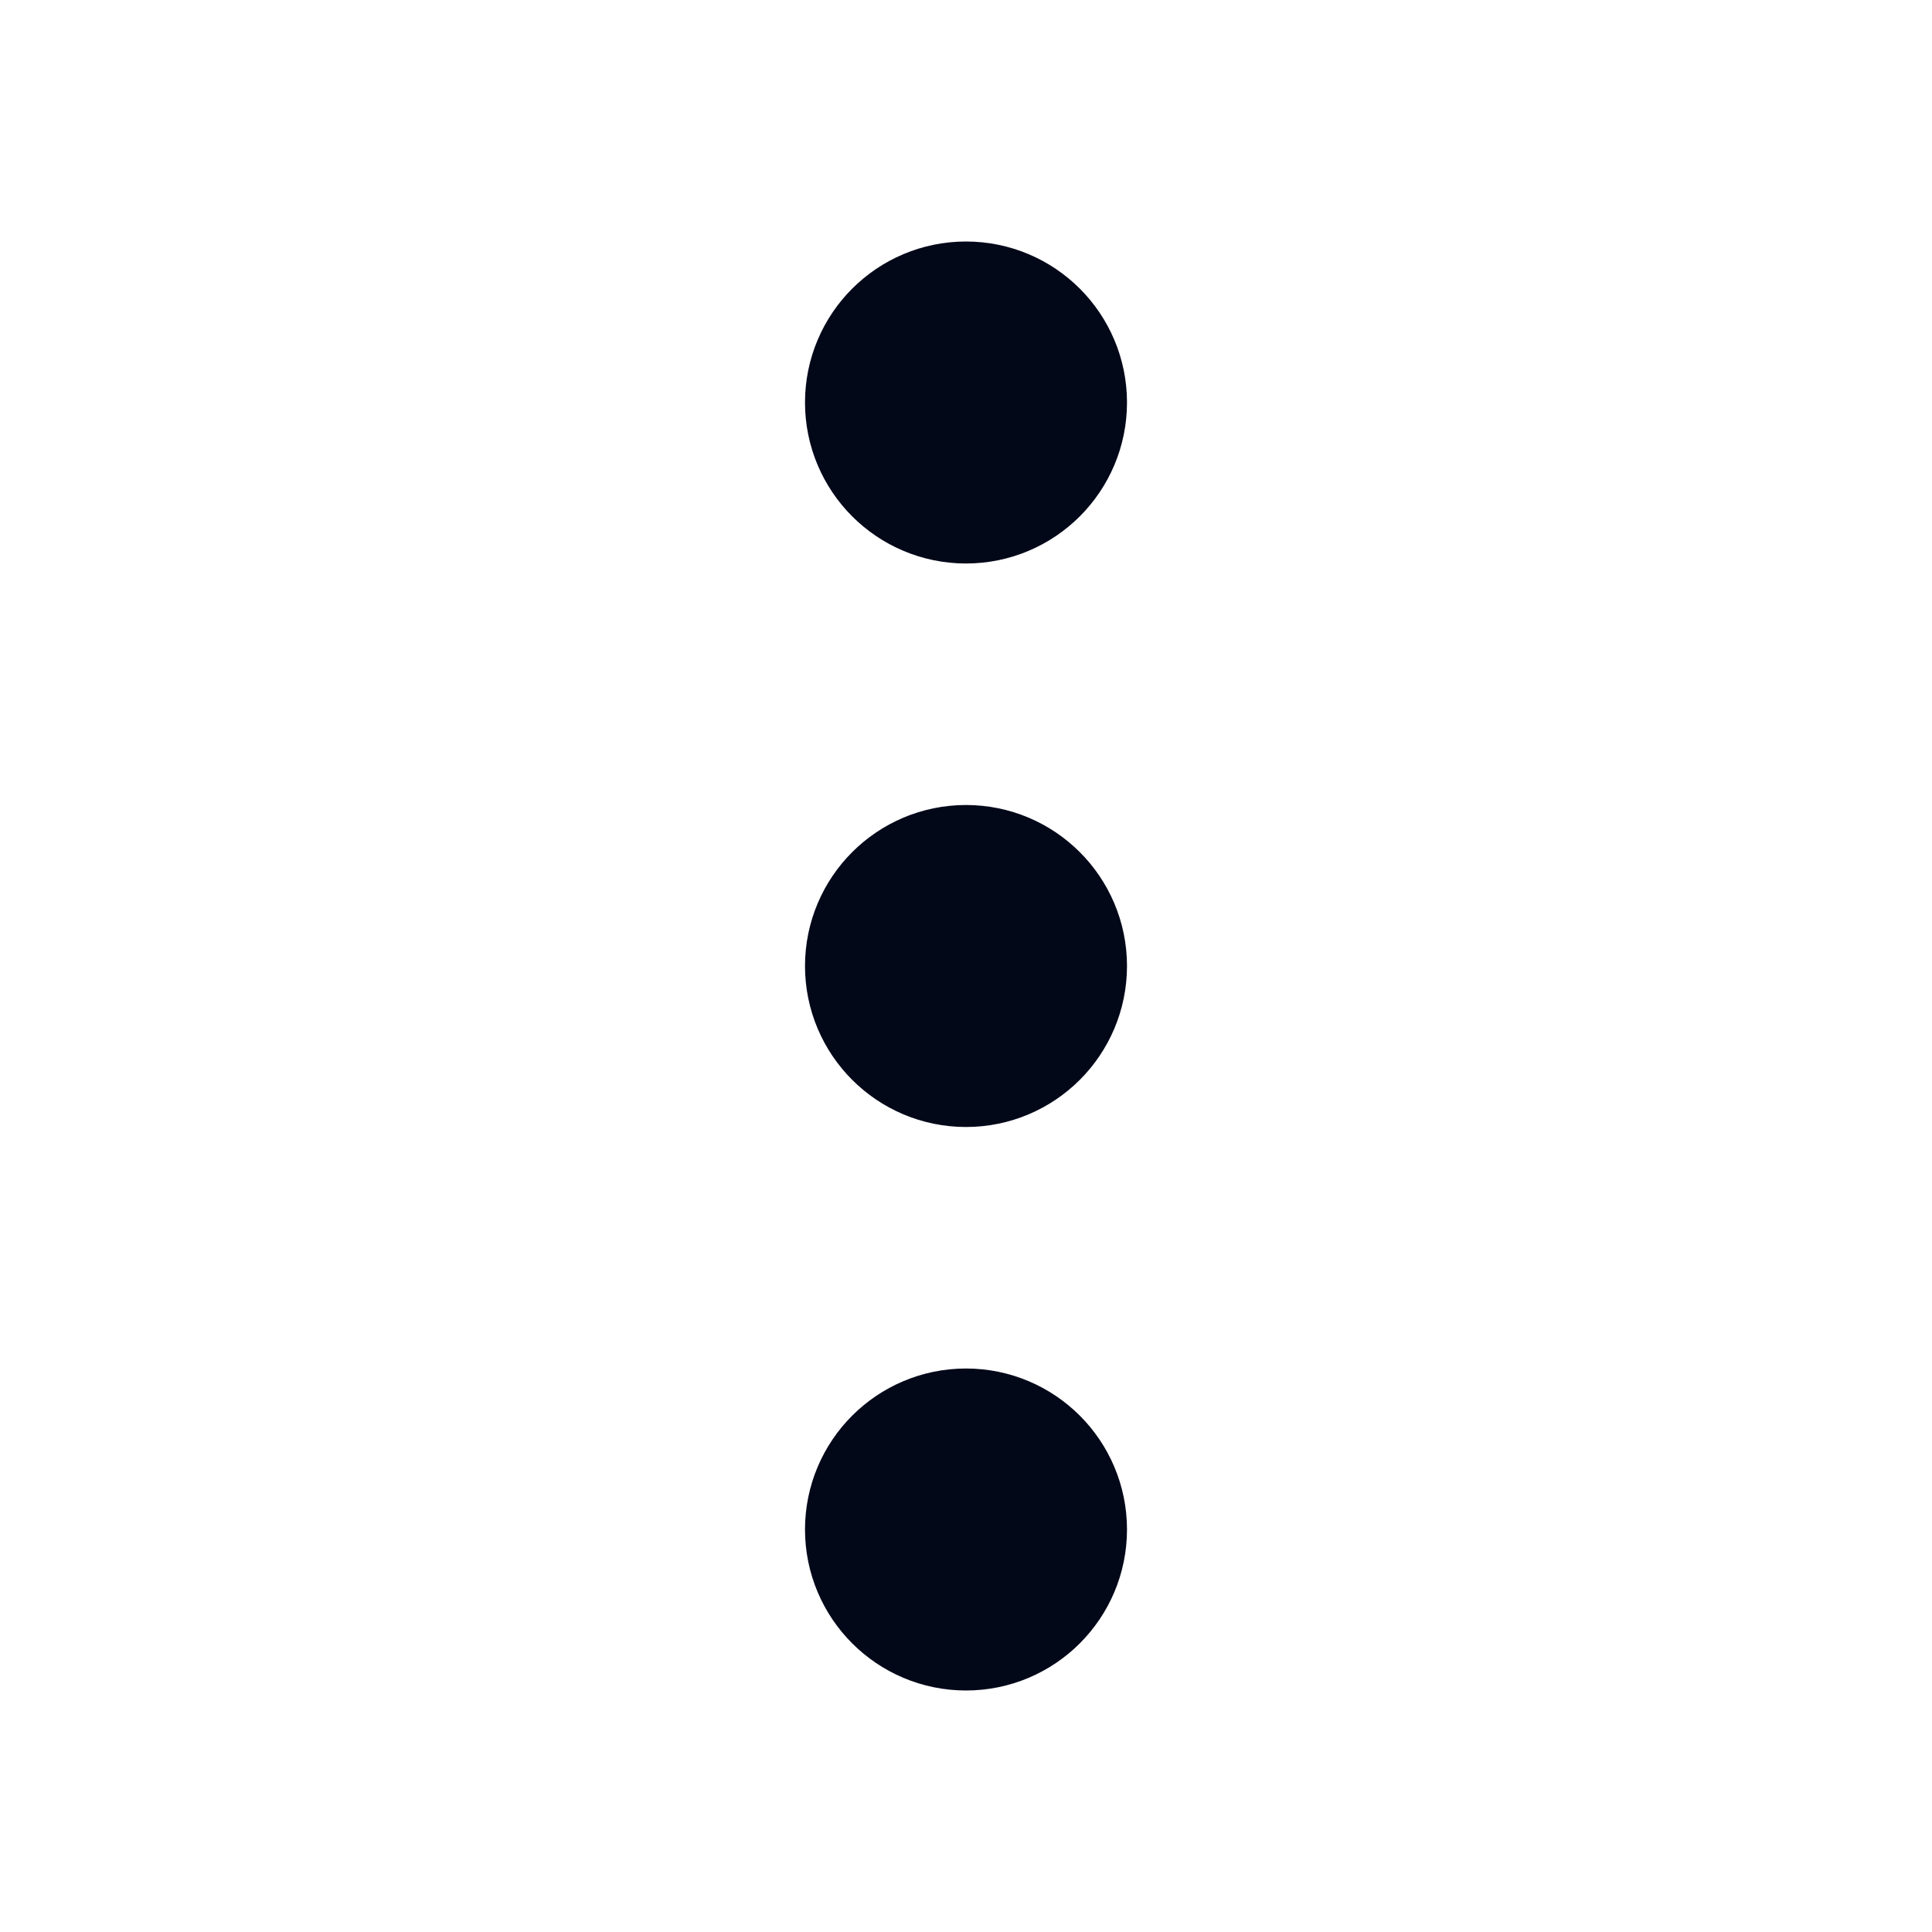
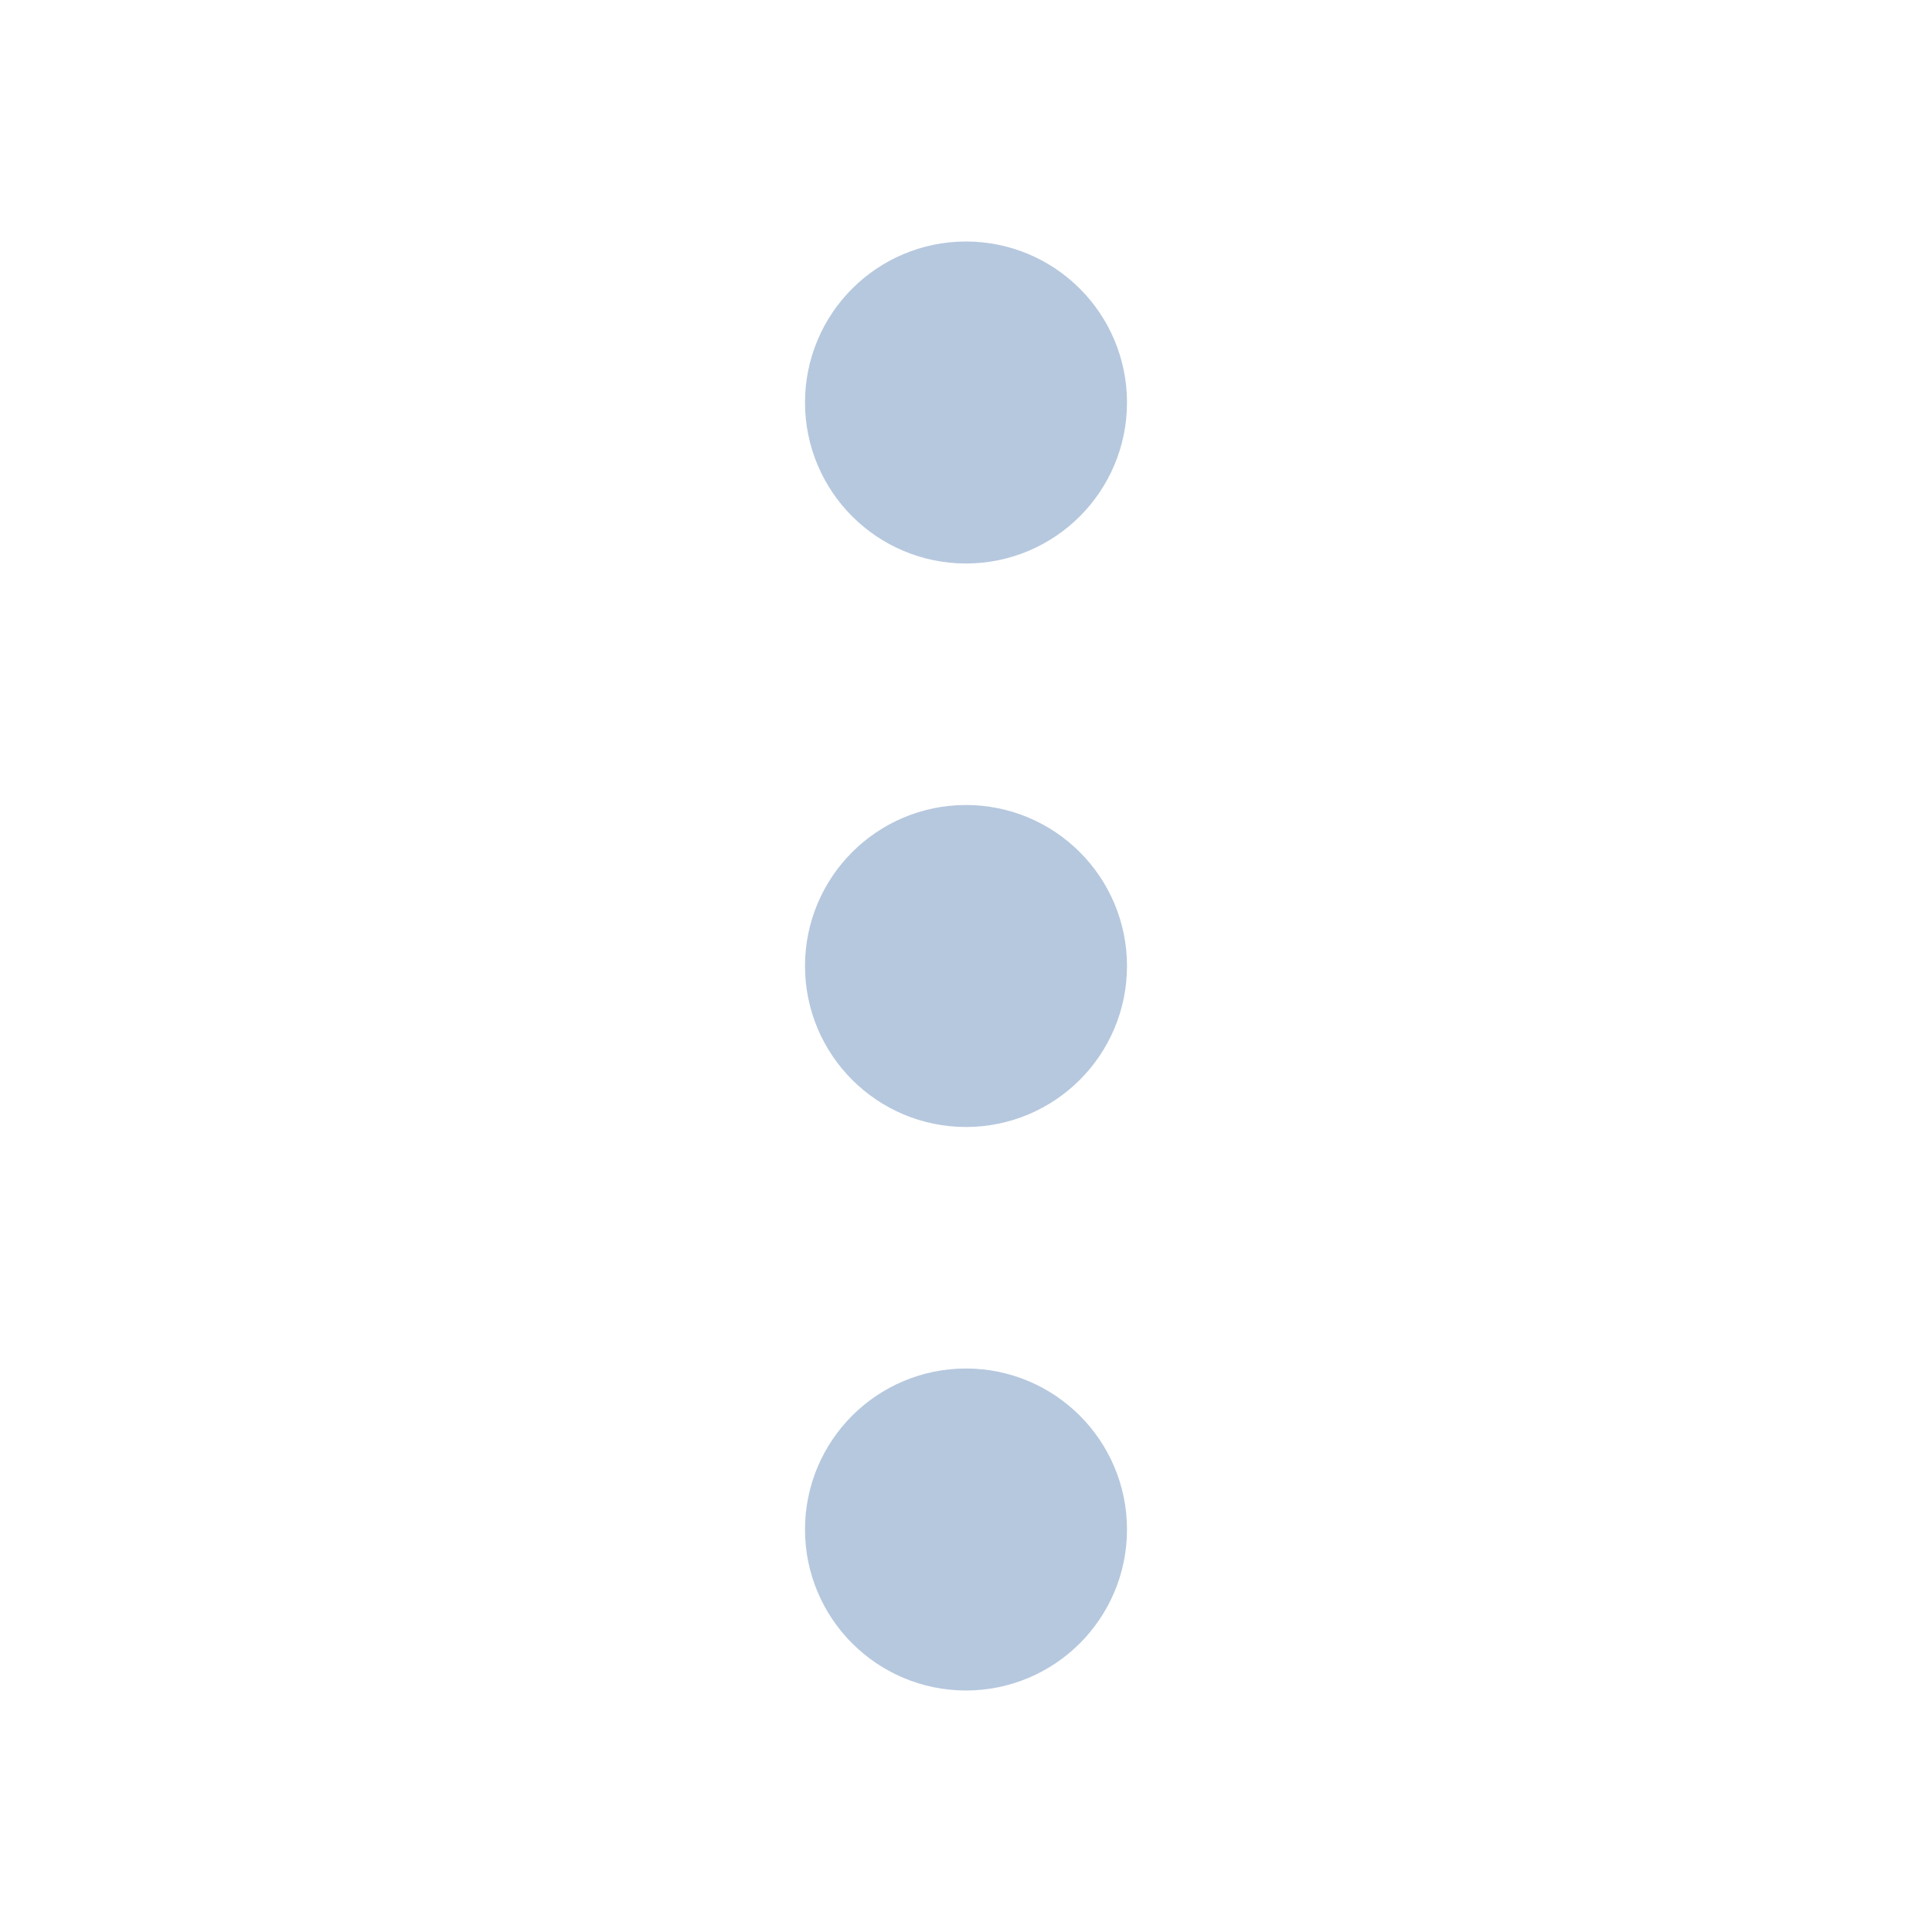
<svg xmlns="http://www.w3.org/2000/svg" width="800px" height="800px" viewBox="0 0 24 24" version="1.1">
  <g id="Kebab-Menu" stroke="none" stroke-width="1" fill="none" fill-rule="evenodd">
    <rect id="Container" x="0" y="0" width="24" height="24">

</rect>
-     <path d="M12,6 C12.552,6 13,5.552 13,5 C13,4.448 12.552,4 12,4 C11.448,4 11,4.448 11,5 C11,5.552 11.448,6 12,6 Z" id="shape-03" stroke="#030819" stroke-width="2" stroke-linecap="round" stroke-dasharray="0,0">
+     <path d="M12,6 C12.552,6 13,5.552 13,5 C13,4.448 12.552,4 12,4 C11.448,4 11,4.448 11,5 C11,5.552 11.448,6 12,6 Z" id="shape-03" stroke="#b6c8de" stroke-width="2" stroke-linecap="round" stroke-dasharray="0,0">

</path>
-     <path d="M12,13 C12.552,13 13,12.552 13,12 C13,11.448 12.552,11 12,11 C11.448,11 11,11.448 11,12 C11,12.552 11.448,13 12,13 Z" id="shape-03" stroke="#030819" stroke-width="2" stroke-linecap="round" stroke-dasharray="0,0">
+     <path d="M12,13 C12.552,13 13,12.552 13,12 C13,11.448 12.552,11 12,11 C11.448,11 11,11.448 11,12 C11,12.552 11.448,13 12,13 Z" id="shape-03" stroke="#b6c8de" stroke-width="2" stroke-linecap="round" stroke-dasharray="0,0">

</path>
-     <path d="M12,20 C12.552,20 13,19.552 13,19 C13,18.448 12.552,18 12,18 C11.448,18 11,18.448 11,19 C11,19.552 11.448,20 12,20 Z" id="shape-03" stroke="#030819" stroke-width="2" stroke-linecap="round" stroke-dasharray="0,0">
+     <path d="M12,20 C12.552,20 13,19.552 13,19 C13,18.448 12.552,18 12,18 C11.448,18 11,18.448 11,19 C11,19.552 11.448,20 12,20 Z" id="shape-03" stroke="#b6c8de" stroke-width="2" stroke-linecap="round" stroke-dasharray="0,0">

</path>
  </g>
</svg>
